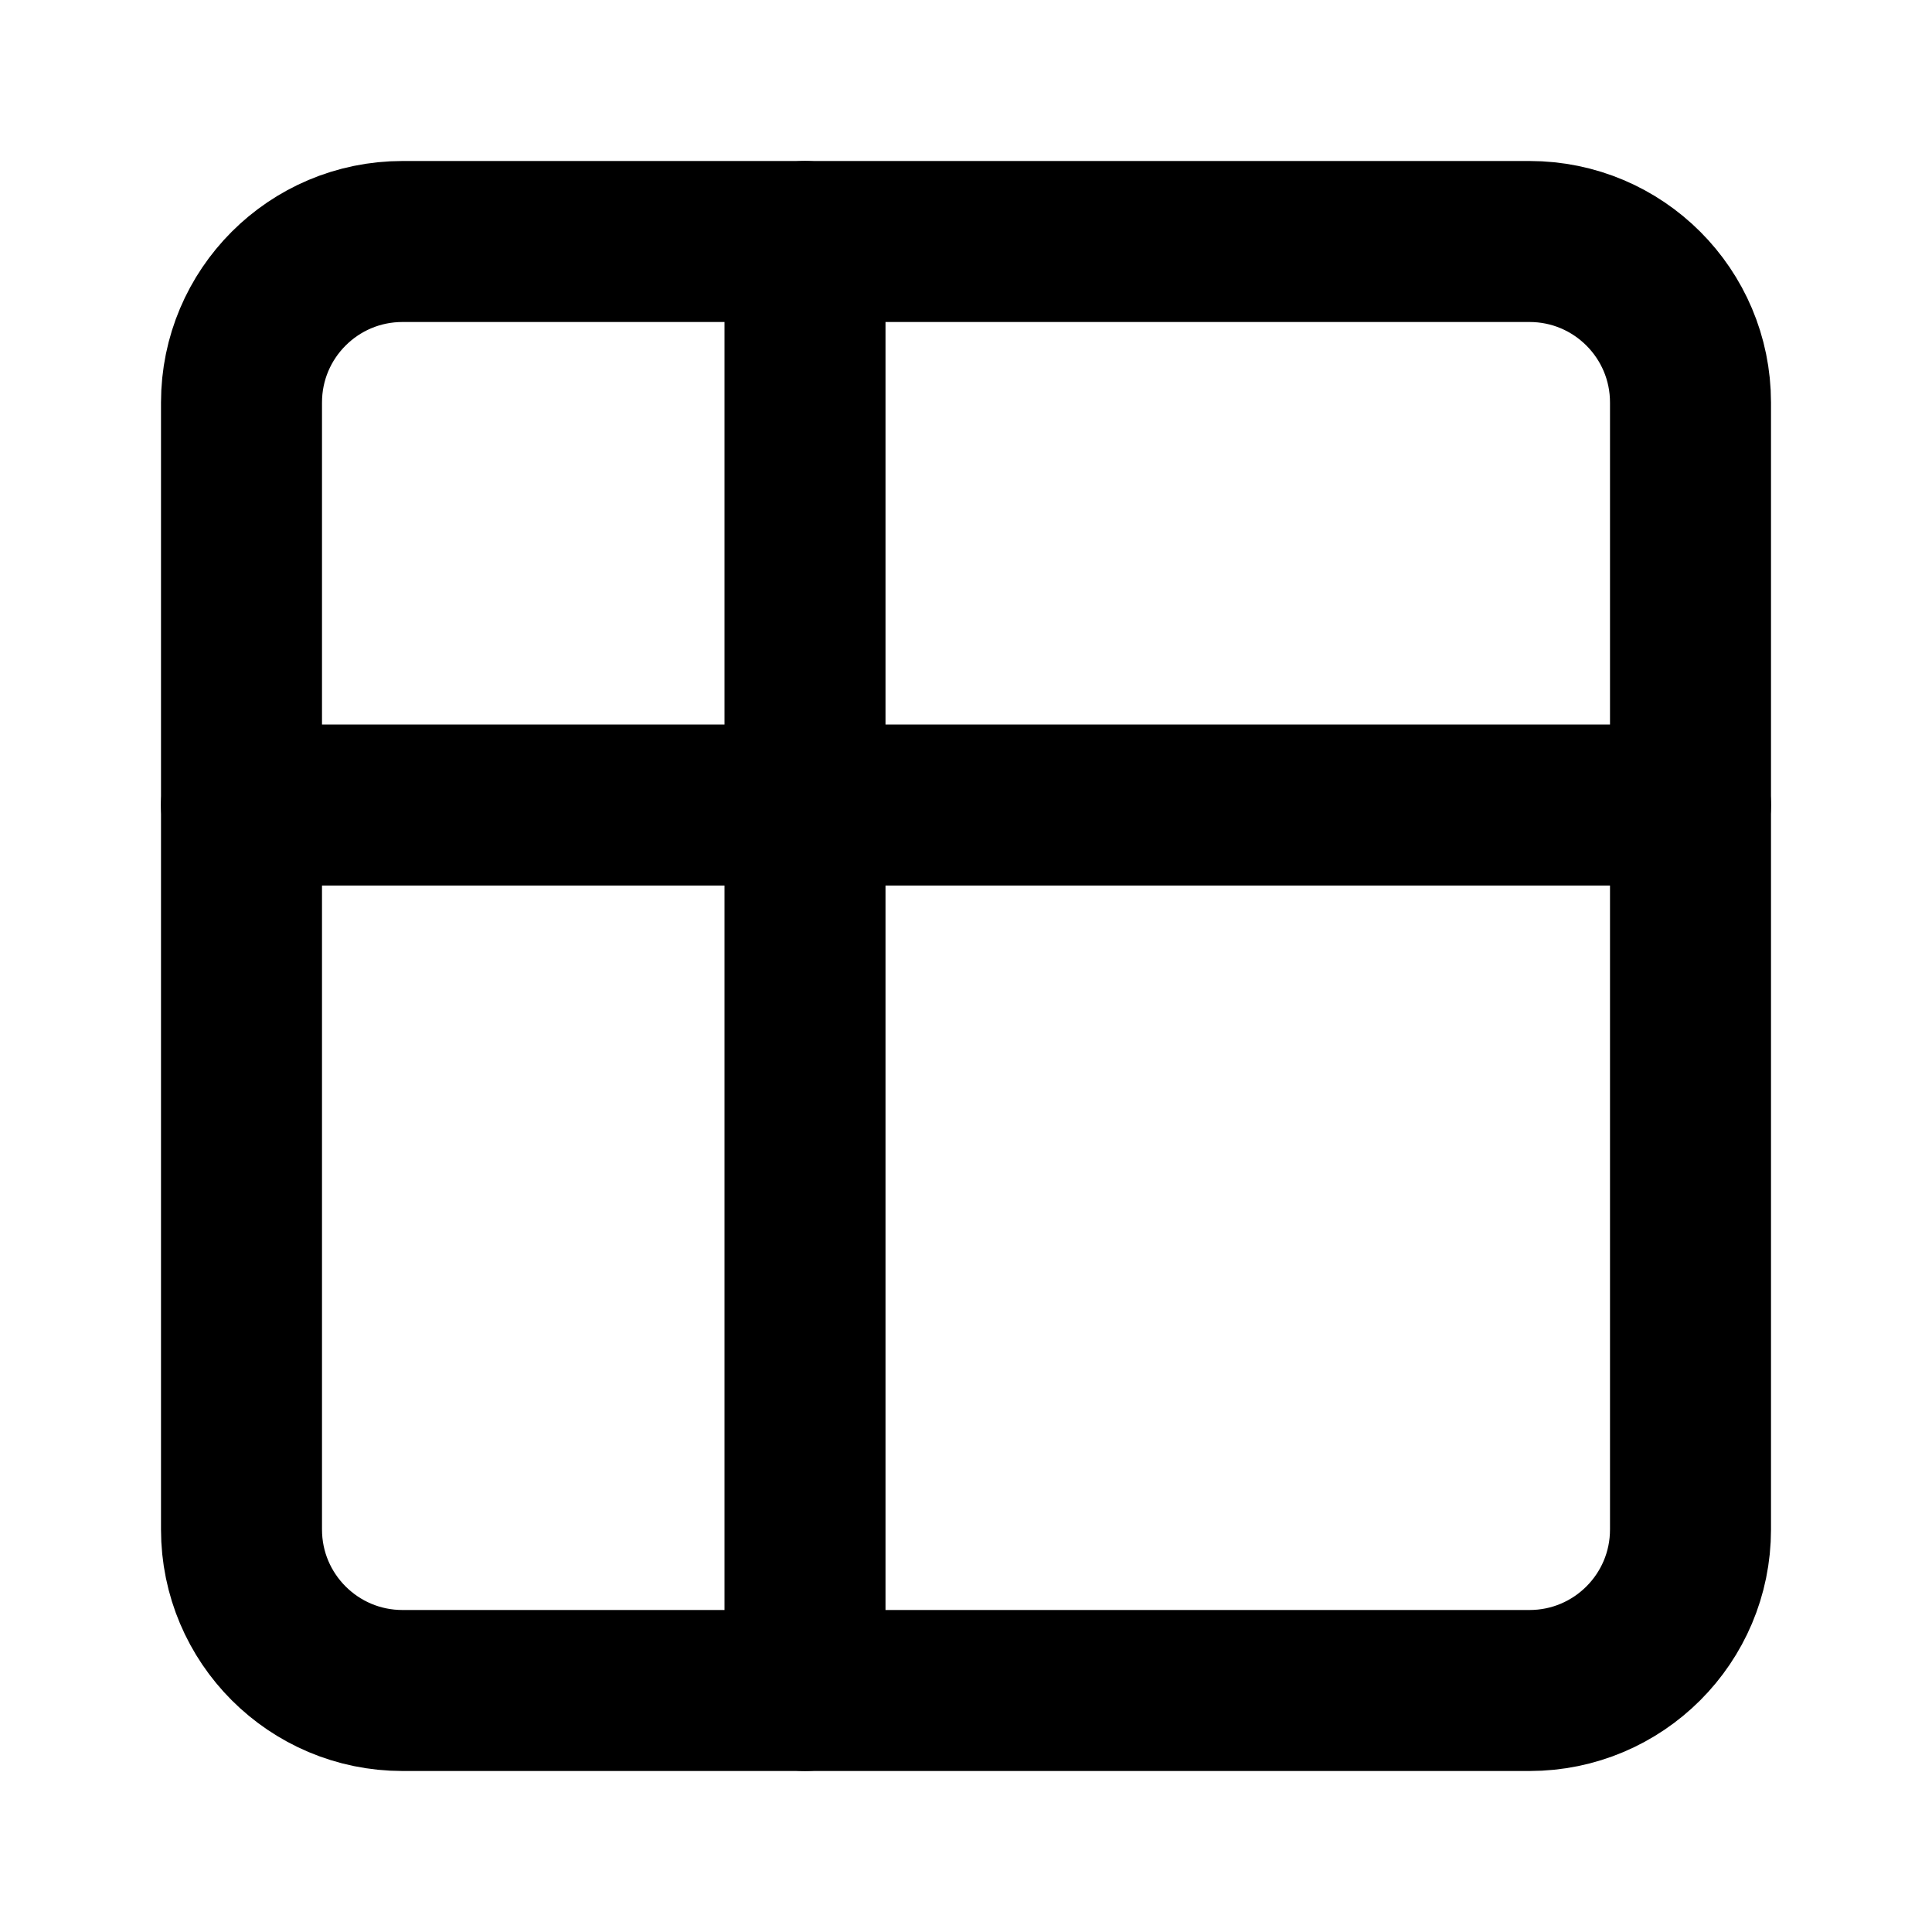
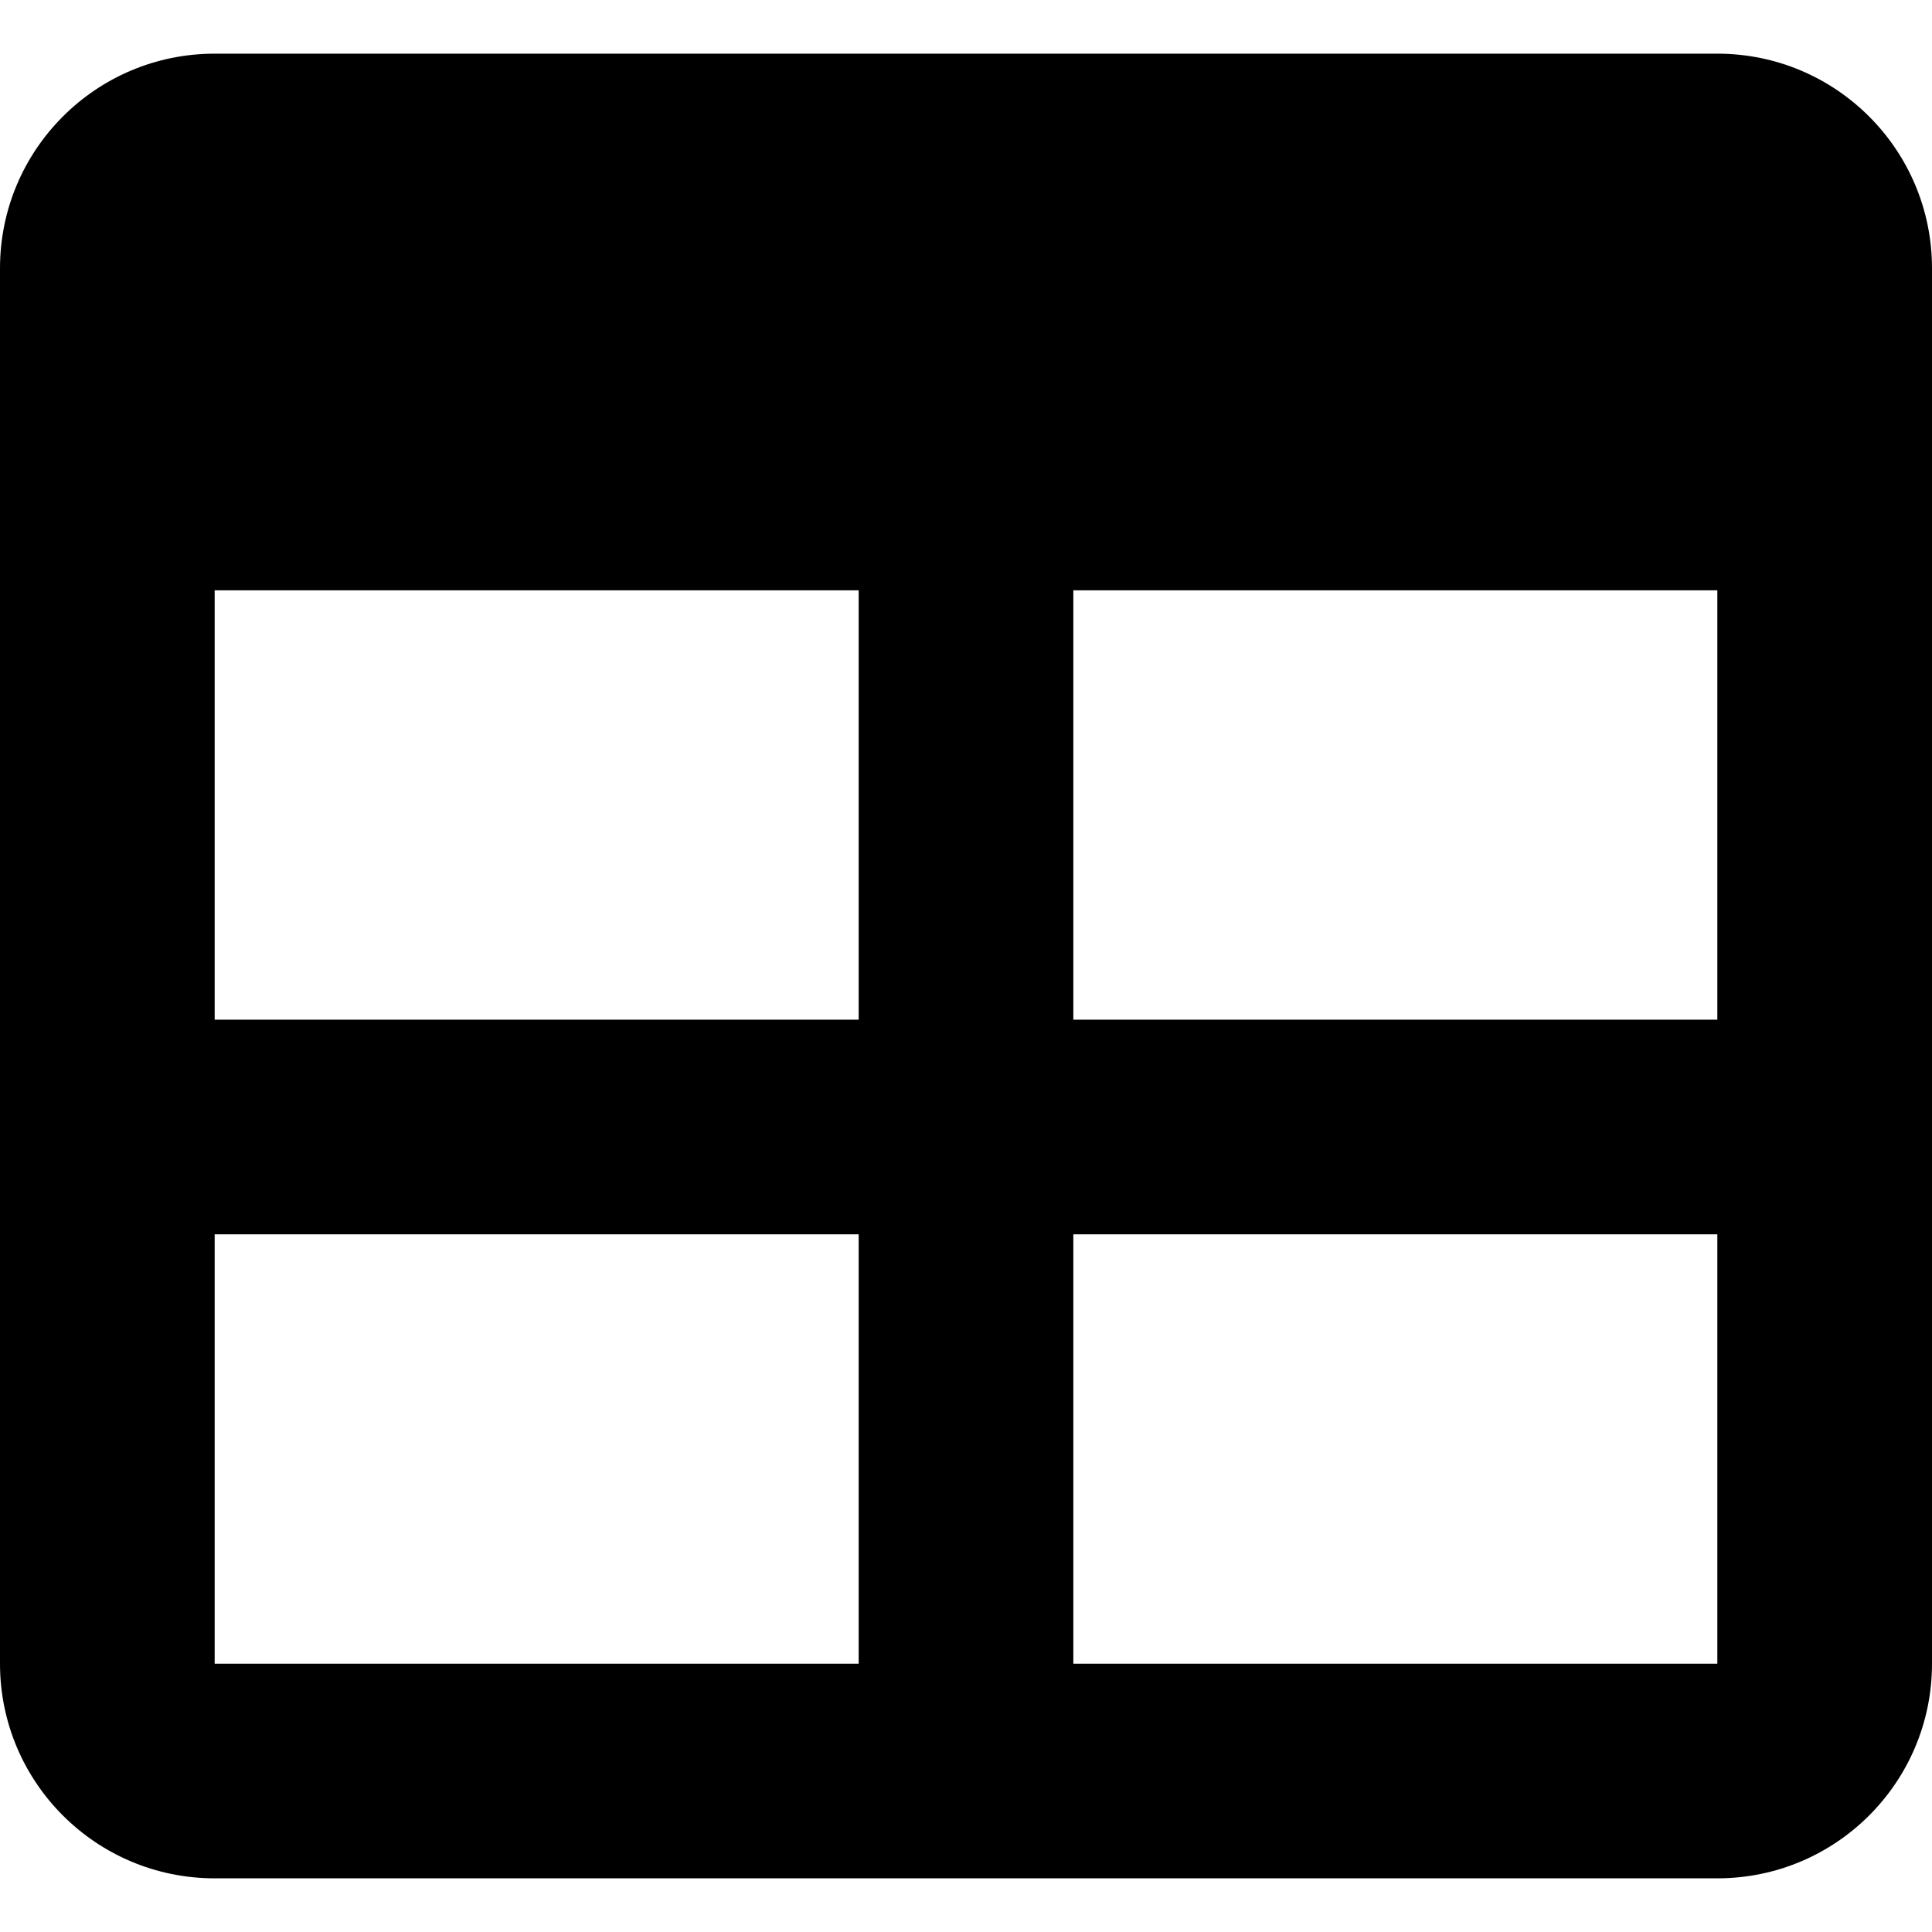
- <svg xmlns="http://www.w3.org/2000/svg" width="24" height="24" viewBox="0 0 24 24" fill="none" stroke="currentColor" stroke-width="2" stroke-linecap="round" stroke-linejoin="round" class="icon icon-tabler icons-tabler-outline icon-tabler-table">
-   <path stroke="none" d="M0 0h24v24H0z" fill="none" />
-   <path d="M3 5a2 2 0 0 1 2 -2h14a2 2 0 0 1 2 2v14a2 2 0 0 1 -2 2h-14a2 2 0 0 1 -2 -2v-14z" />
-   <path d="M3 10h18" />
-   <path d="M10 3v18" />
+ <svg xmlns="http://www.w3.org/2000/svg" id="b" viewBox="0 0 72 72">
+   <defs>
+     <style>.d{fill:none;}</style>
+   </defs>
+   <g id="c">
+     <path d="M64,2H8C3.58,2,0,5.58,0,10v52c0,4.42,3.58,8,8,8h56c4.42,0,8-3.58,8-8V10c0-4.42-3.58-8-8-8ZM64,22v16h-24v-16h24ZM32,22v16H8v-16h24ZM8,62v-16h24v16H8ZM40,62v-16h24v16h-24Z" />
+     <rect class="d" width="72" height="72" />
+   </g>
</svg>
